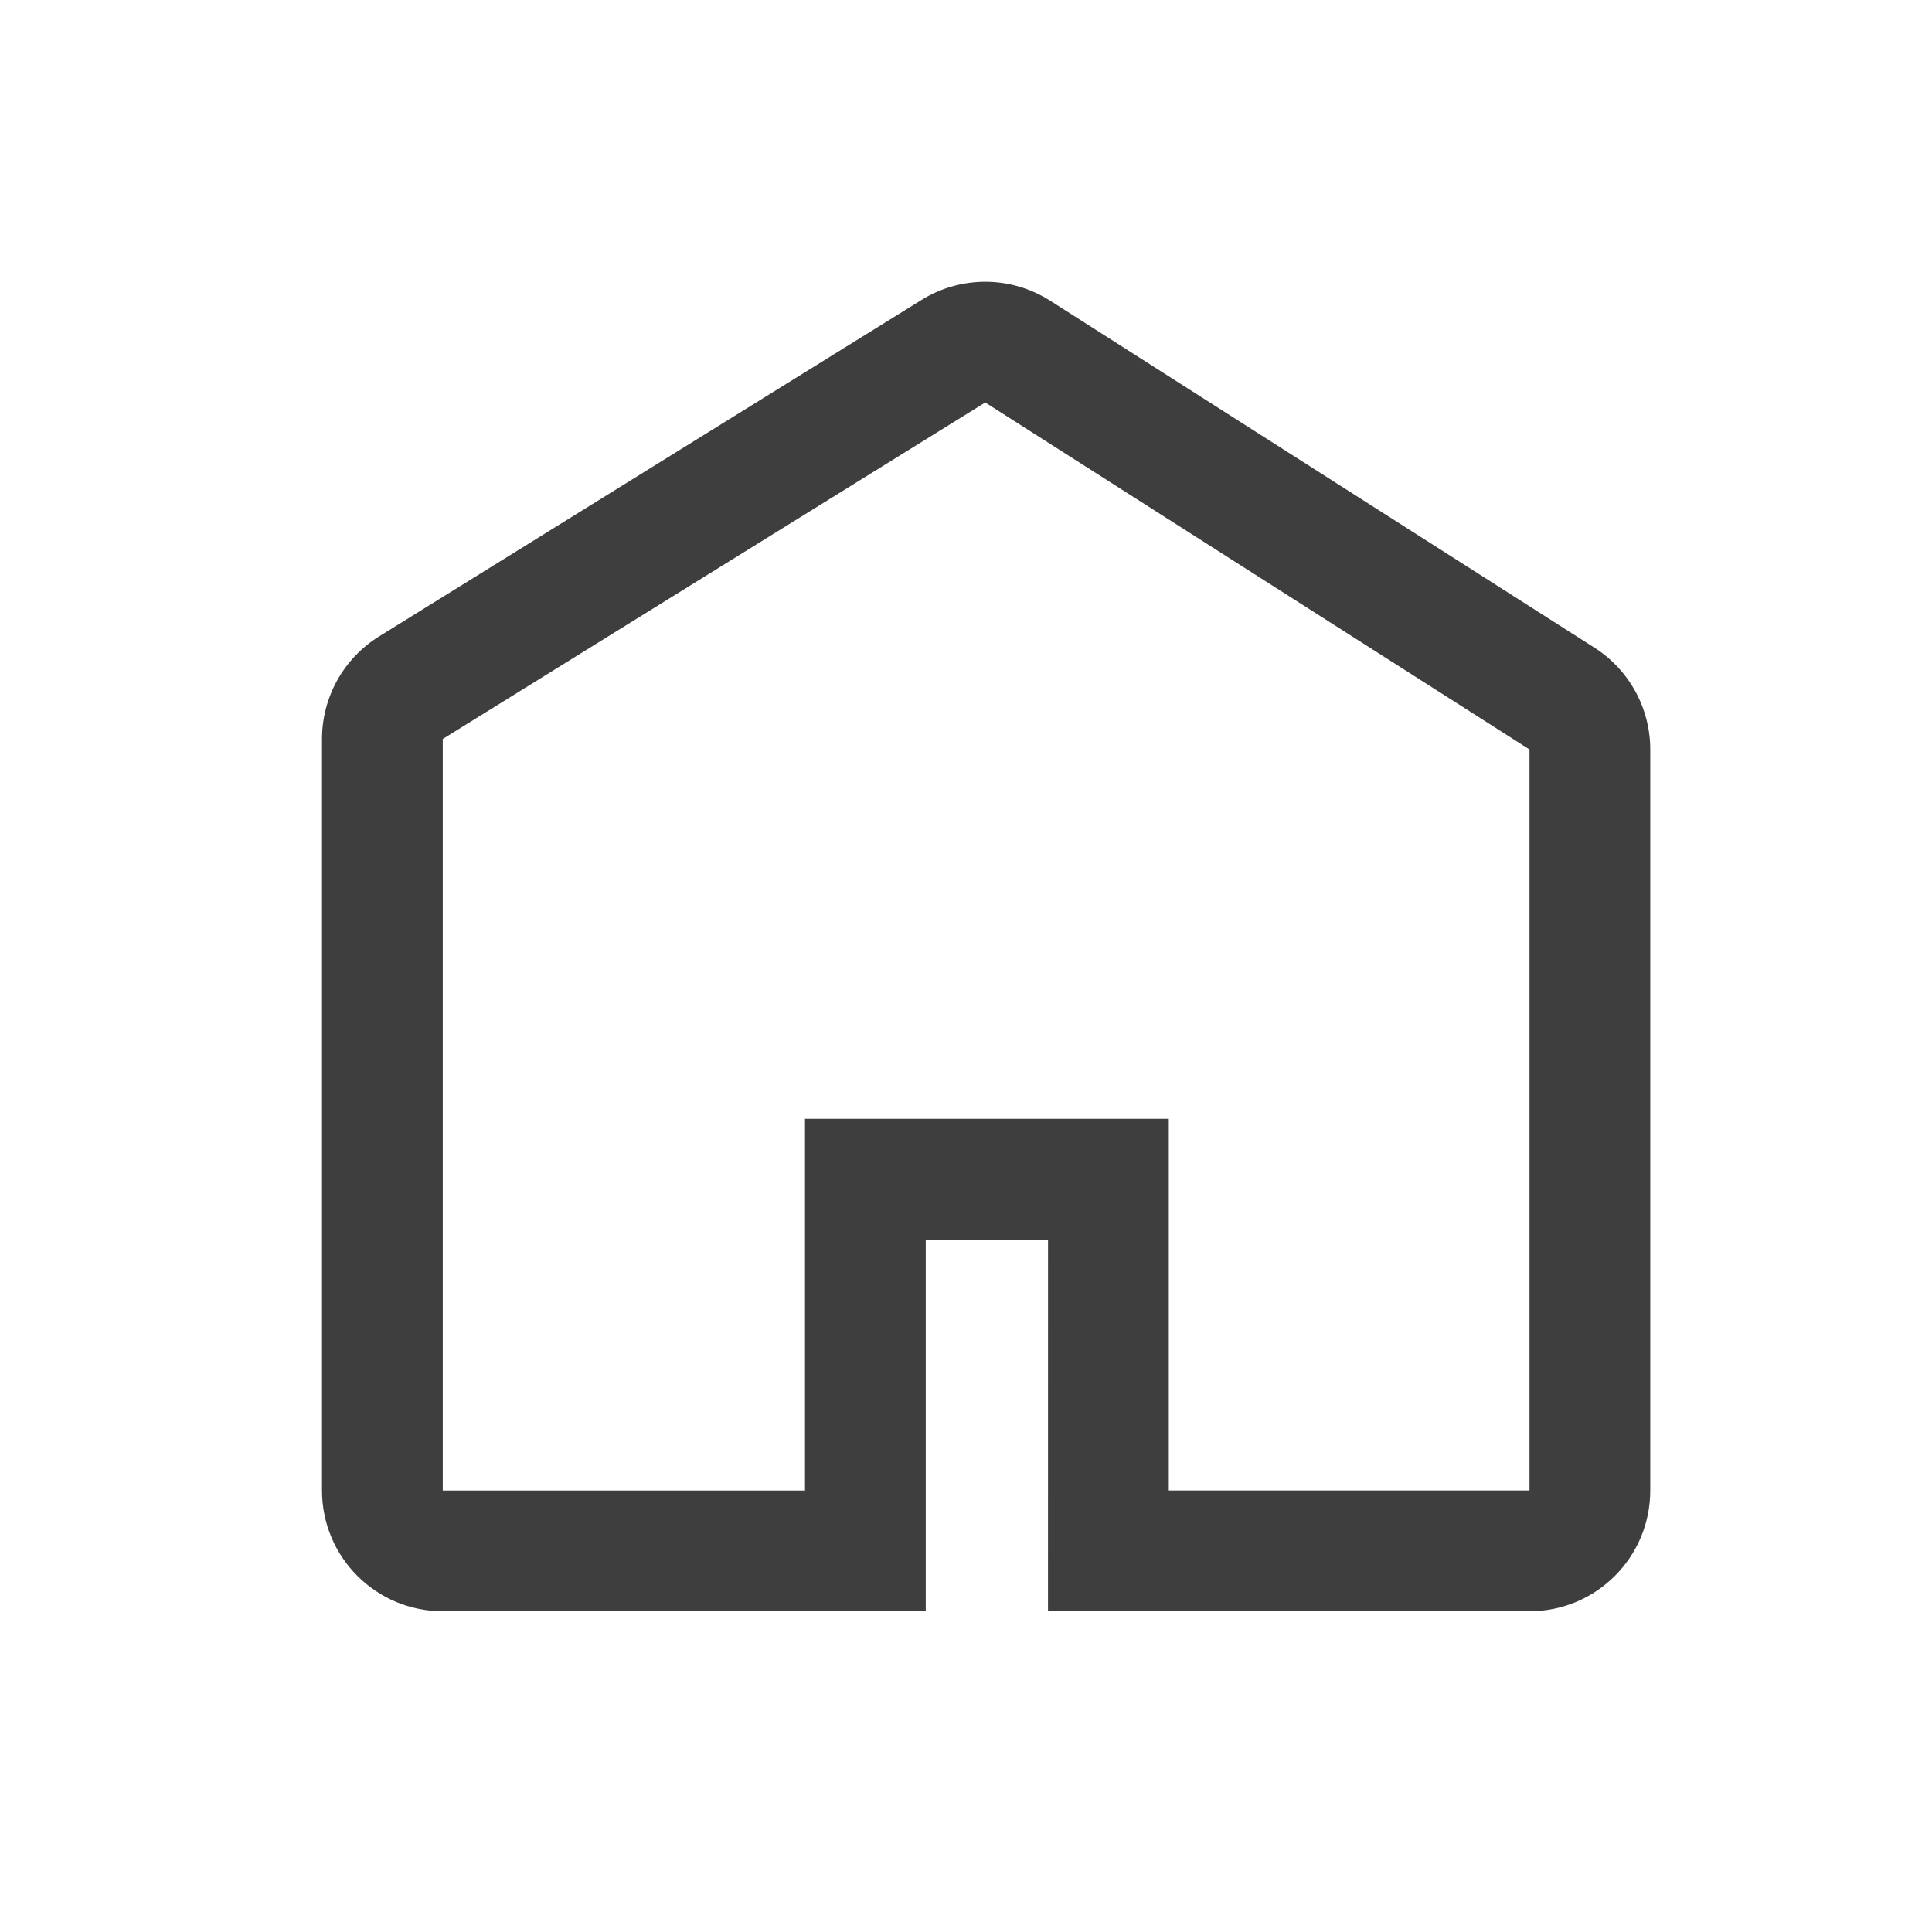
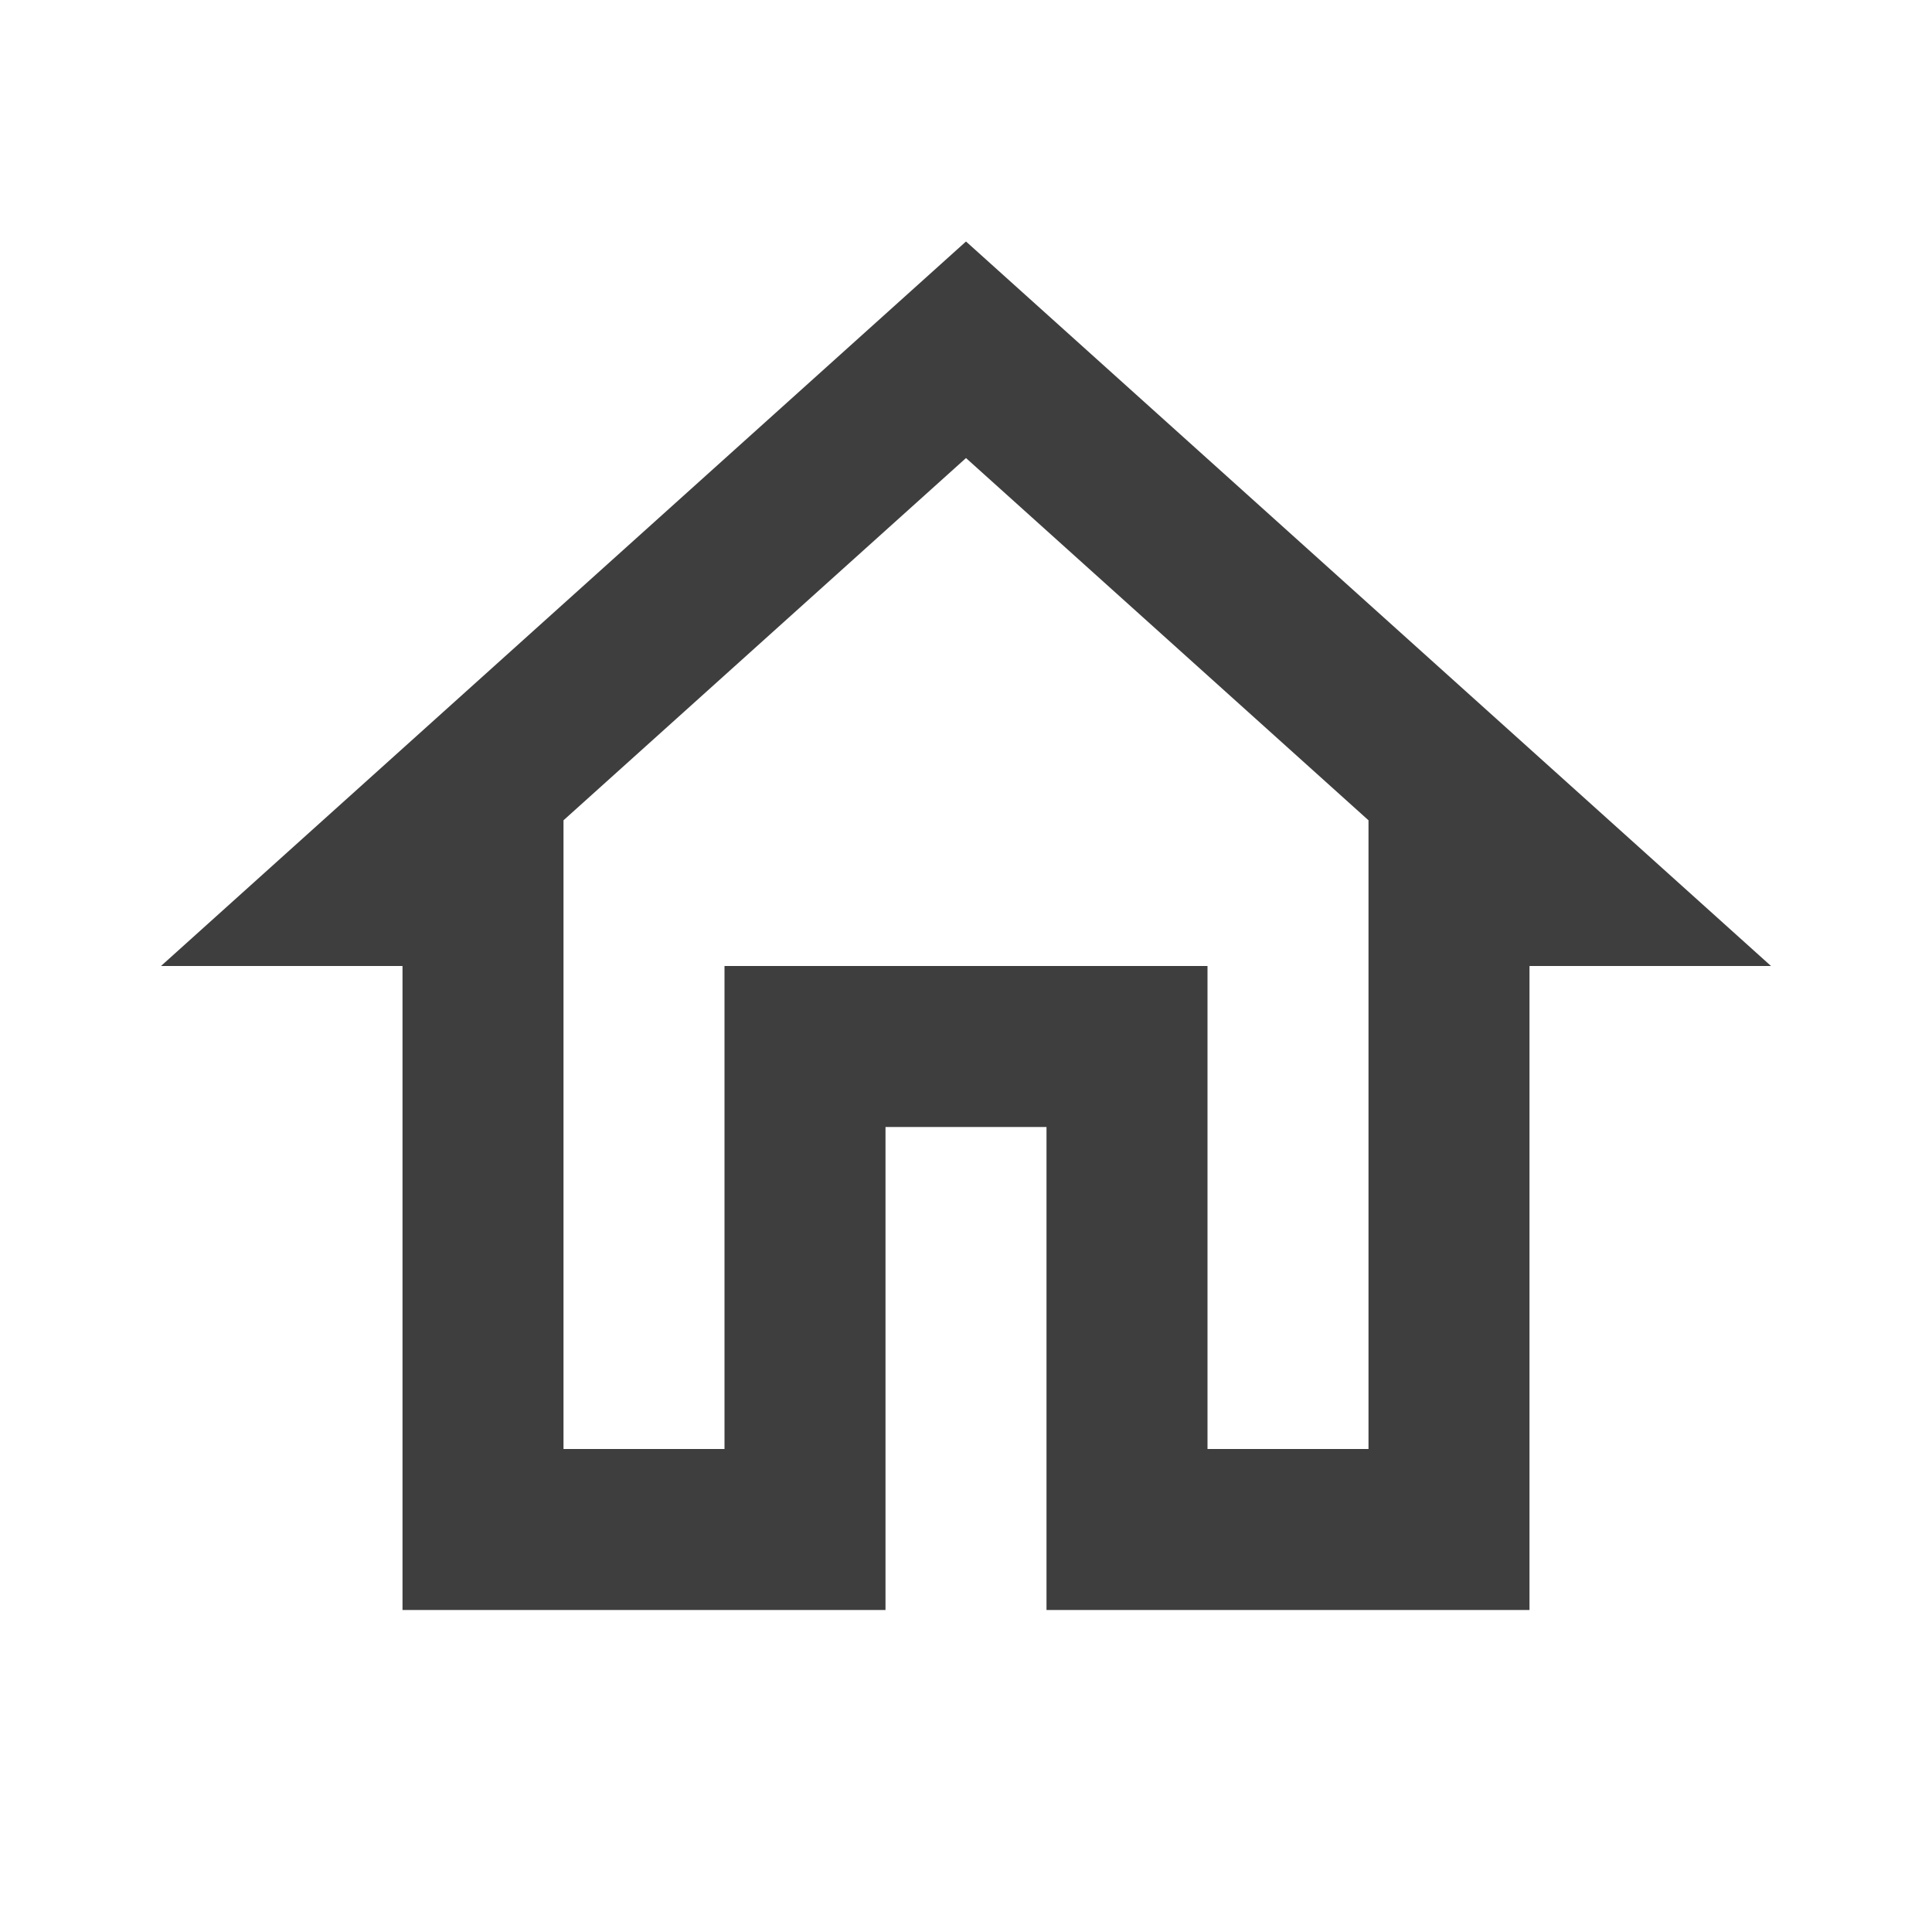
- <svg xmlns="http://www.w3.org/2000/svg" t="1630049308258" class="icon" viewBox="0 0 1024 1024" version="1.1" p-id="6788" width="200" height="200">
-   <defs>
-     <style type="text/css" />
-   </defs>
-   <path d="M556.587 159.36l288.491 183.915A64 64 0 0 1 874.667 397.248v392.747a64 64 0 0 1-64 64H555.456l0.021-196.992H490.667v196.992H234.667a64 64 0 0 1-64-64v-398.293a64 64 0 0 1 30.272-54.4l287.531-178.347a64 64 0 0 1 68.139 0.427zM810.667 790.016V397.227L522.197 213.333 234.667 391.68v398.336h192v-197.013h192.811v196.992H810.667z" p-id="6789" fill="#3e3e3e" />
+ <svg xmlns="http://www.w3.org/2000/svg" height="48px" viewBox="0 0 24 24" width="48px" fill="#3e3e3e">
+   <path d="M0 0h24v24H0V0z" fill="none" />
+   <path d="M12 5.69l5 4.5V18h-2v-6H9v6H7v-7.81l5-4.5M12 3L2 12h3v8h6v-6h2v6h6v-8h3L12 3z" />
</svg>
